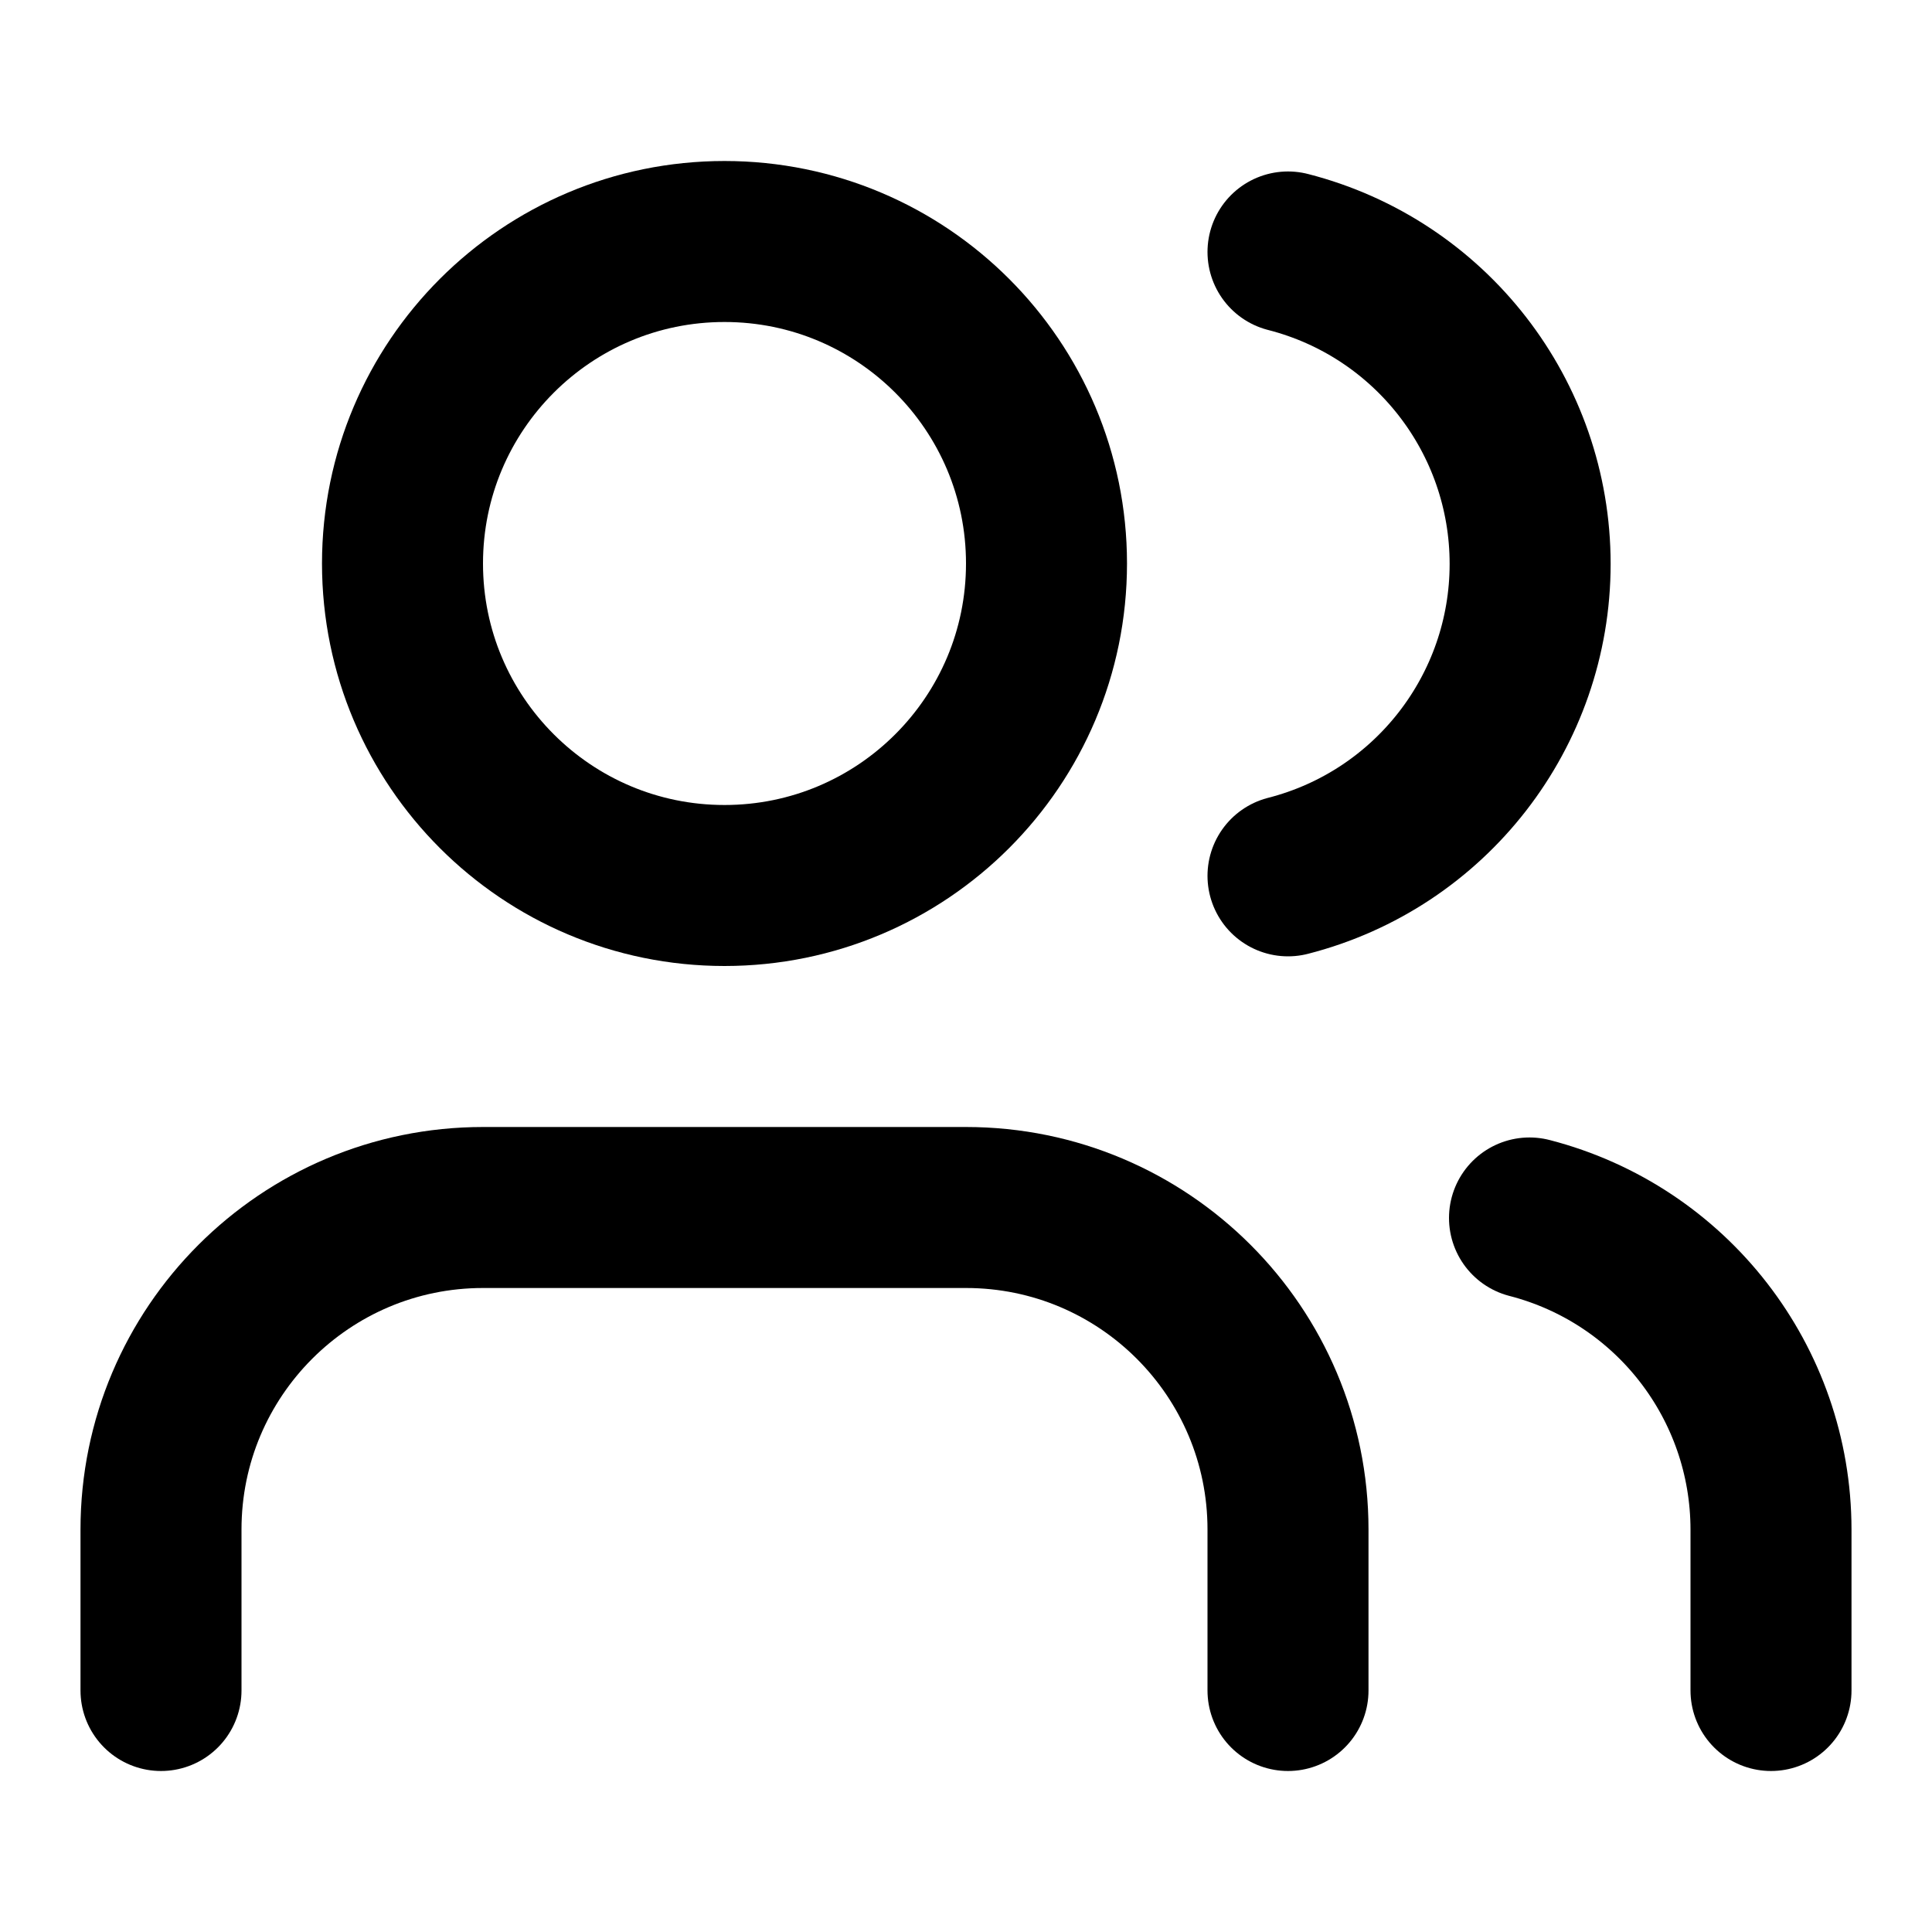
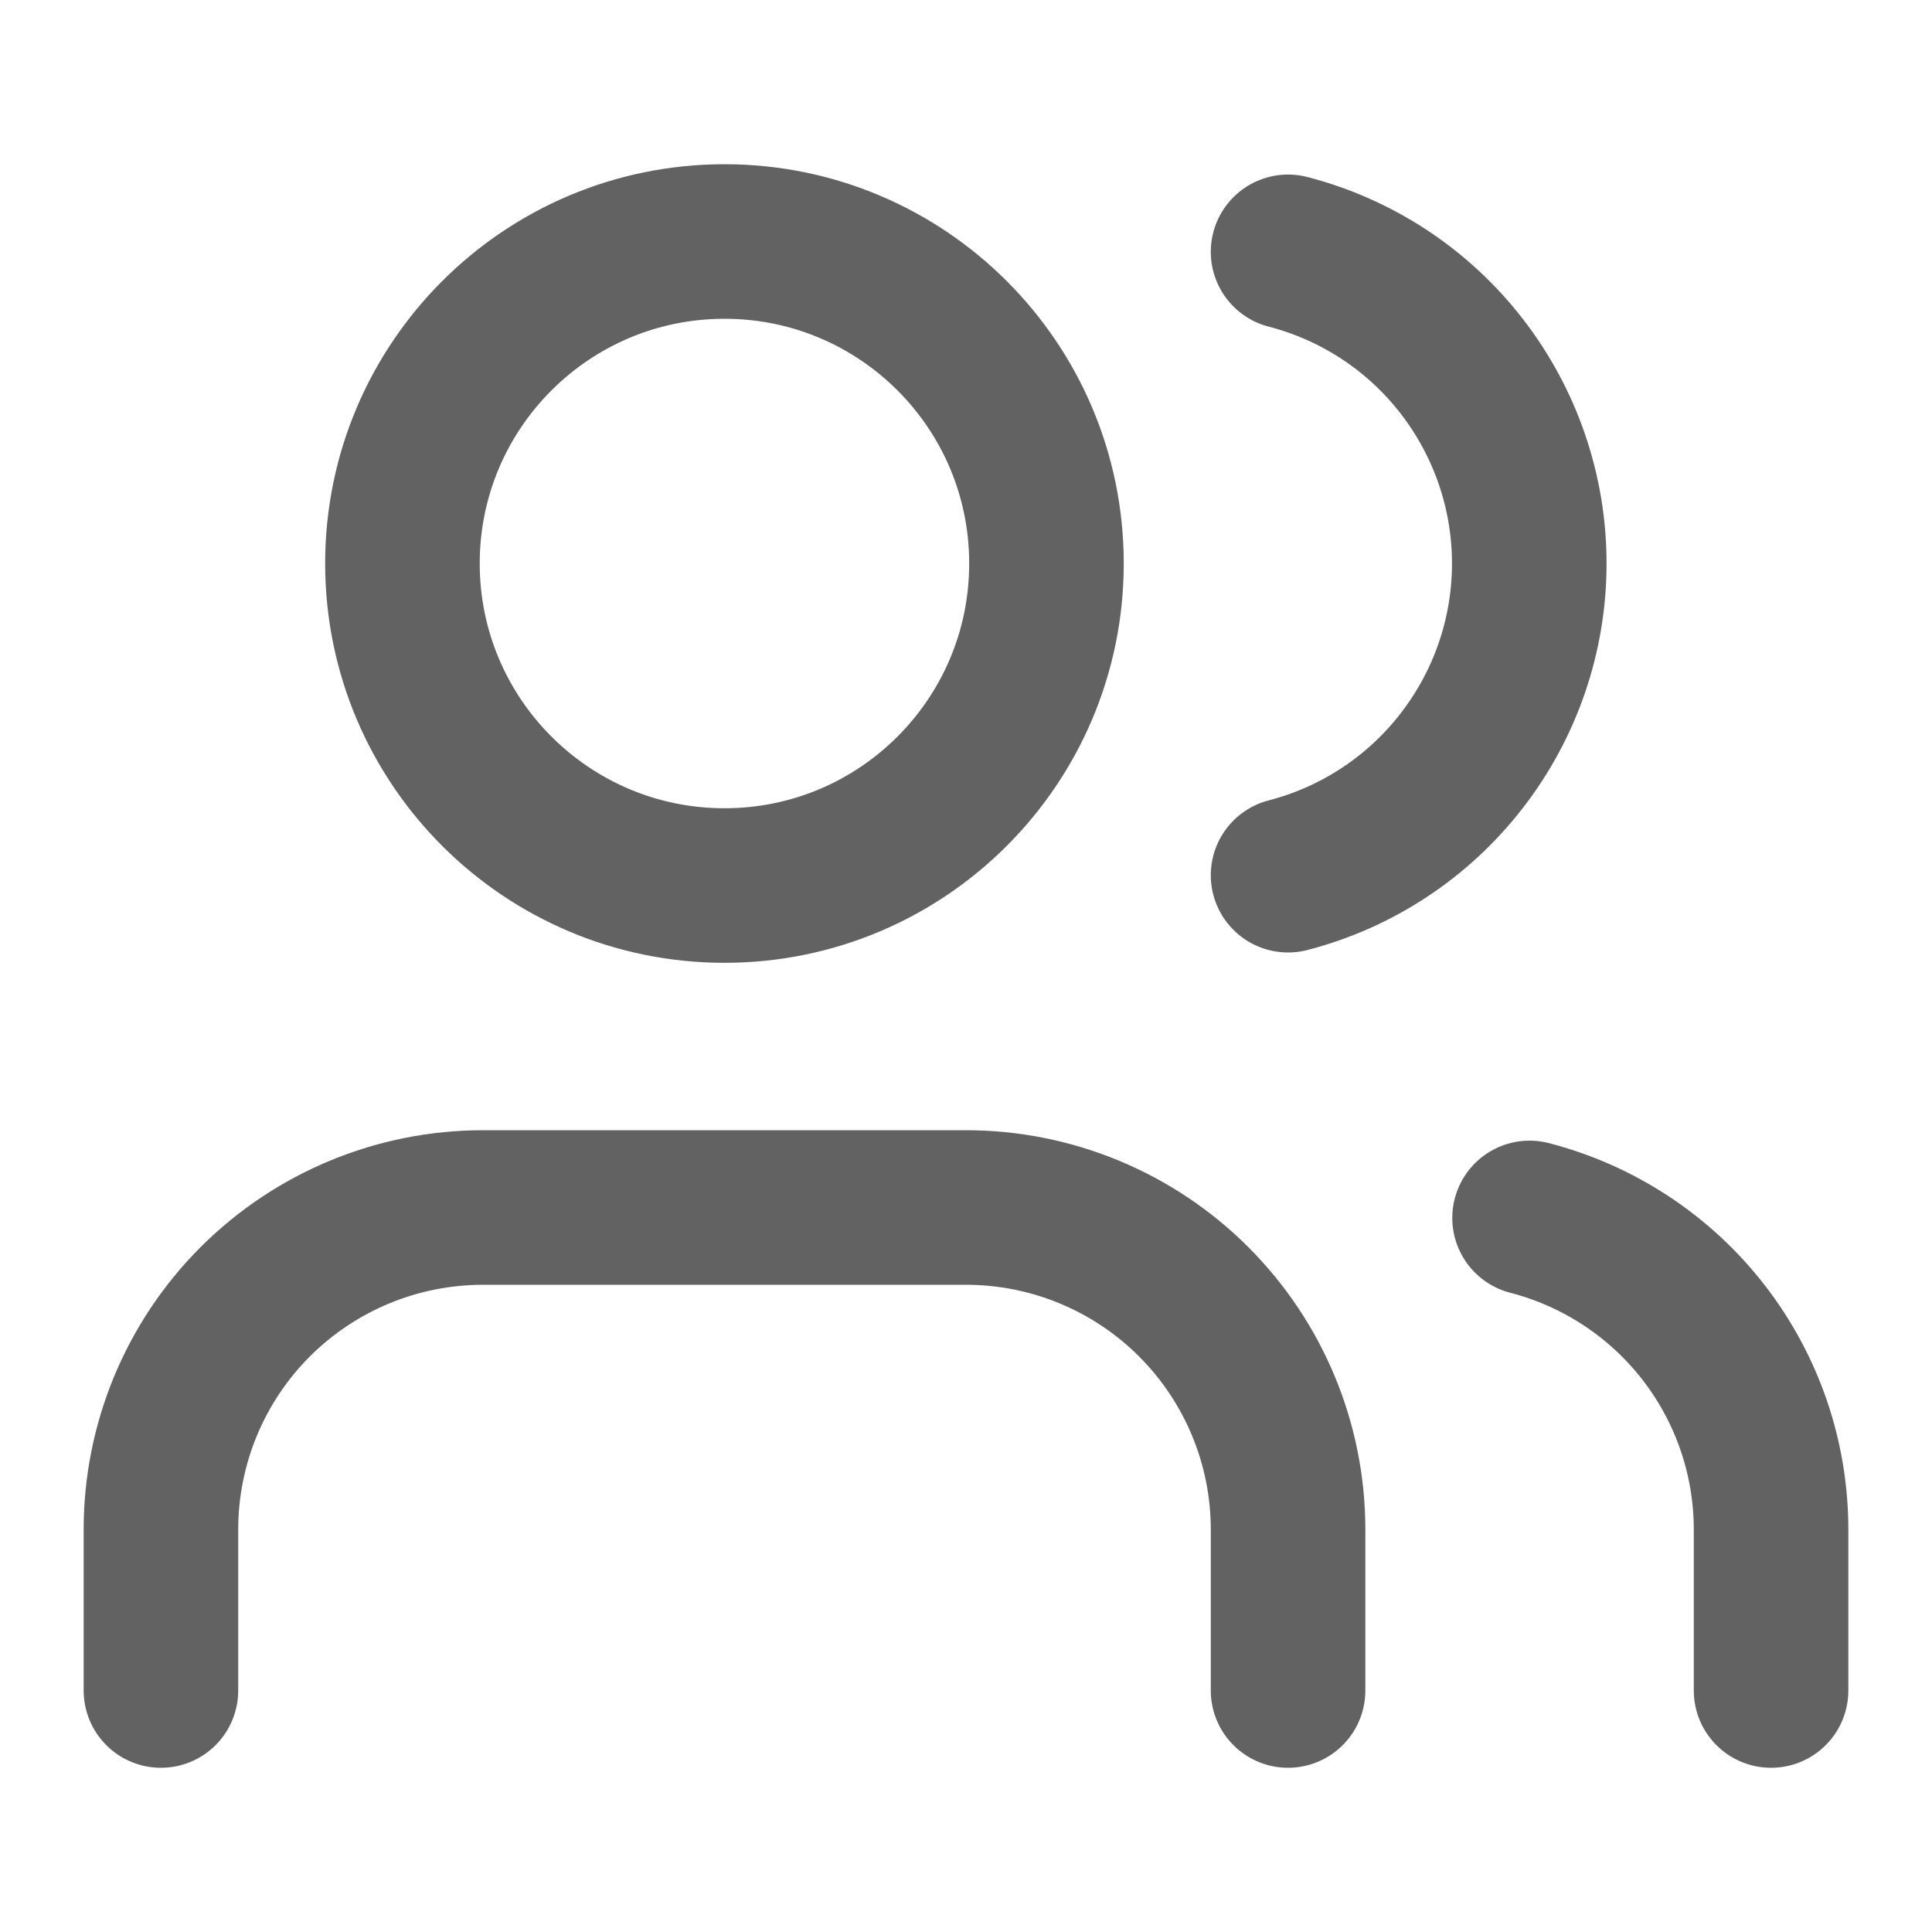
- <svg xmlns="http://www.w3.org/2000/svg" width="16" height="16" viewBox="0 0 24 24" fill="none" stroke="currentColor" stroke-width="2" stroke-linecap="round" stroke-linejoin="round">
-   <path d="M16 21v-2a4 4 0 0 0-4-4H6a4 4 0 0 0-4 4v2" />
-   <circle cx="9" cy="7" r="4" />
-   <path d="M22 21v-2a4 4 0 0 0-3-3.87" />
-   <path d="M16 3.13a4 4 0 0 1 0 7.75" />
+ <svg xmlns="http://www.w3.org/2000/svg" width="20" height="20" viewBox="0 0 20 20" fill="none">
+   <path d="M13.334 17.5V15.833C13.334 14.949 12.982 14.101 12.357 13.476C11.732 12.851 10.884 12.5 10 12.5H5C4.115 12.5 3.268 12.851 2.642 13.476C2.017 14.101 1.666 14.949 1.666 15.833V17.5M13.334 2.607C14.049 2.792 14.682 3.209 15.133 3.793C15.585 4.377 15.831 5.095 15.831 5.833C15.831 6.572 15.585 7.289 15.133 7.873C14.682 8.457 14.049 8.875 13.334 9.06M18.334 17.5V15.833C18.334 15.095 18.088 14.377 17.635 13.793C17.183 13.21 16.549 12.793 15.834 12.608M10.833 5.833C10.833 7.674 9.341 9.167 7.5 9.167C5.659 9.167 4.166 7.674 4.166 5.833C4.166 3.992 5.659 2.5 7.5 2.5C9.341 2.5 10.833 3.992 10.833 5.833Z" stroke="#626262" stroke-width="1.6" stroke-linecap="round" />
</svg>
